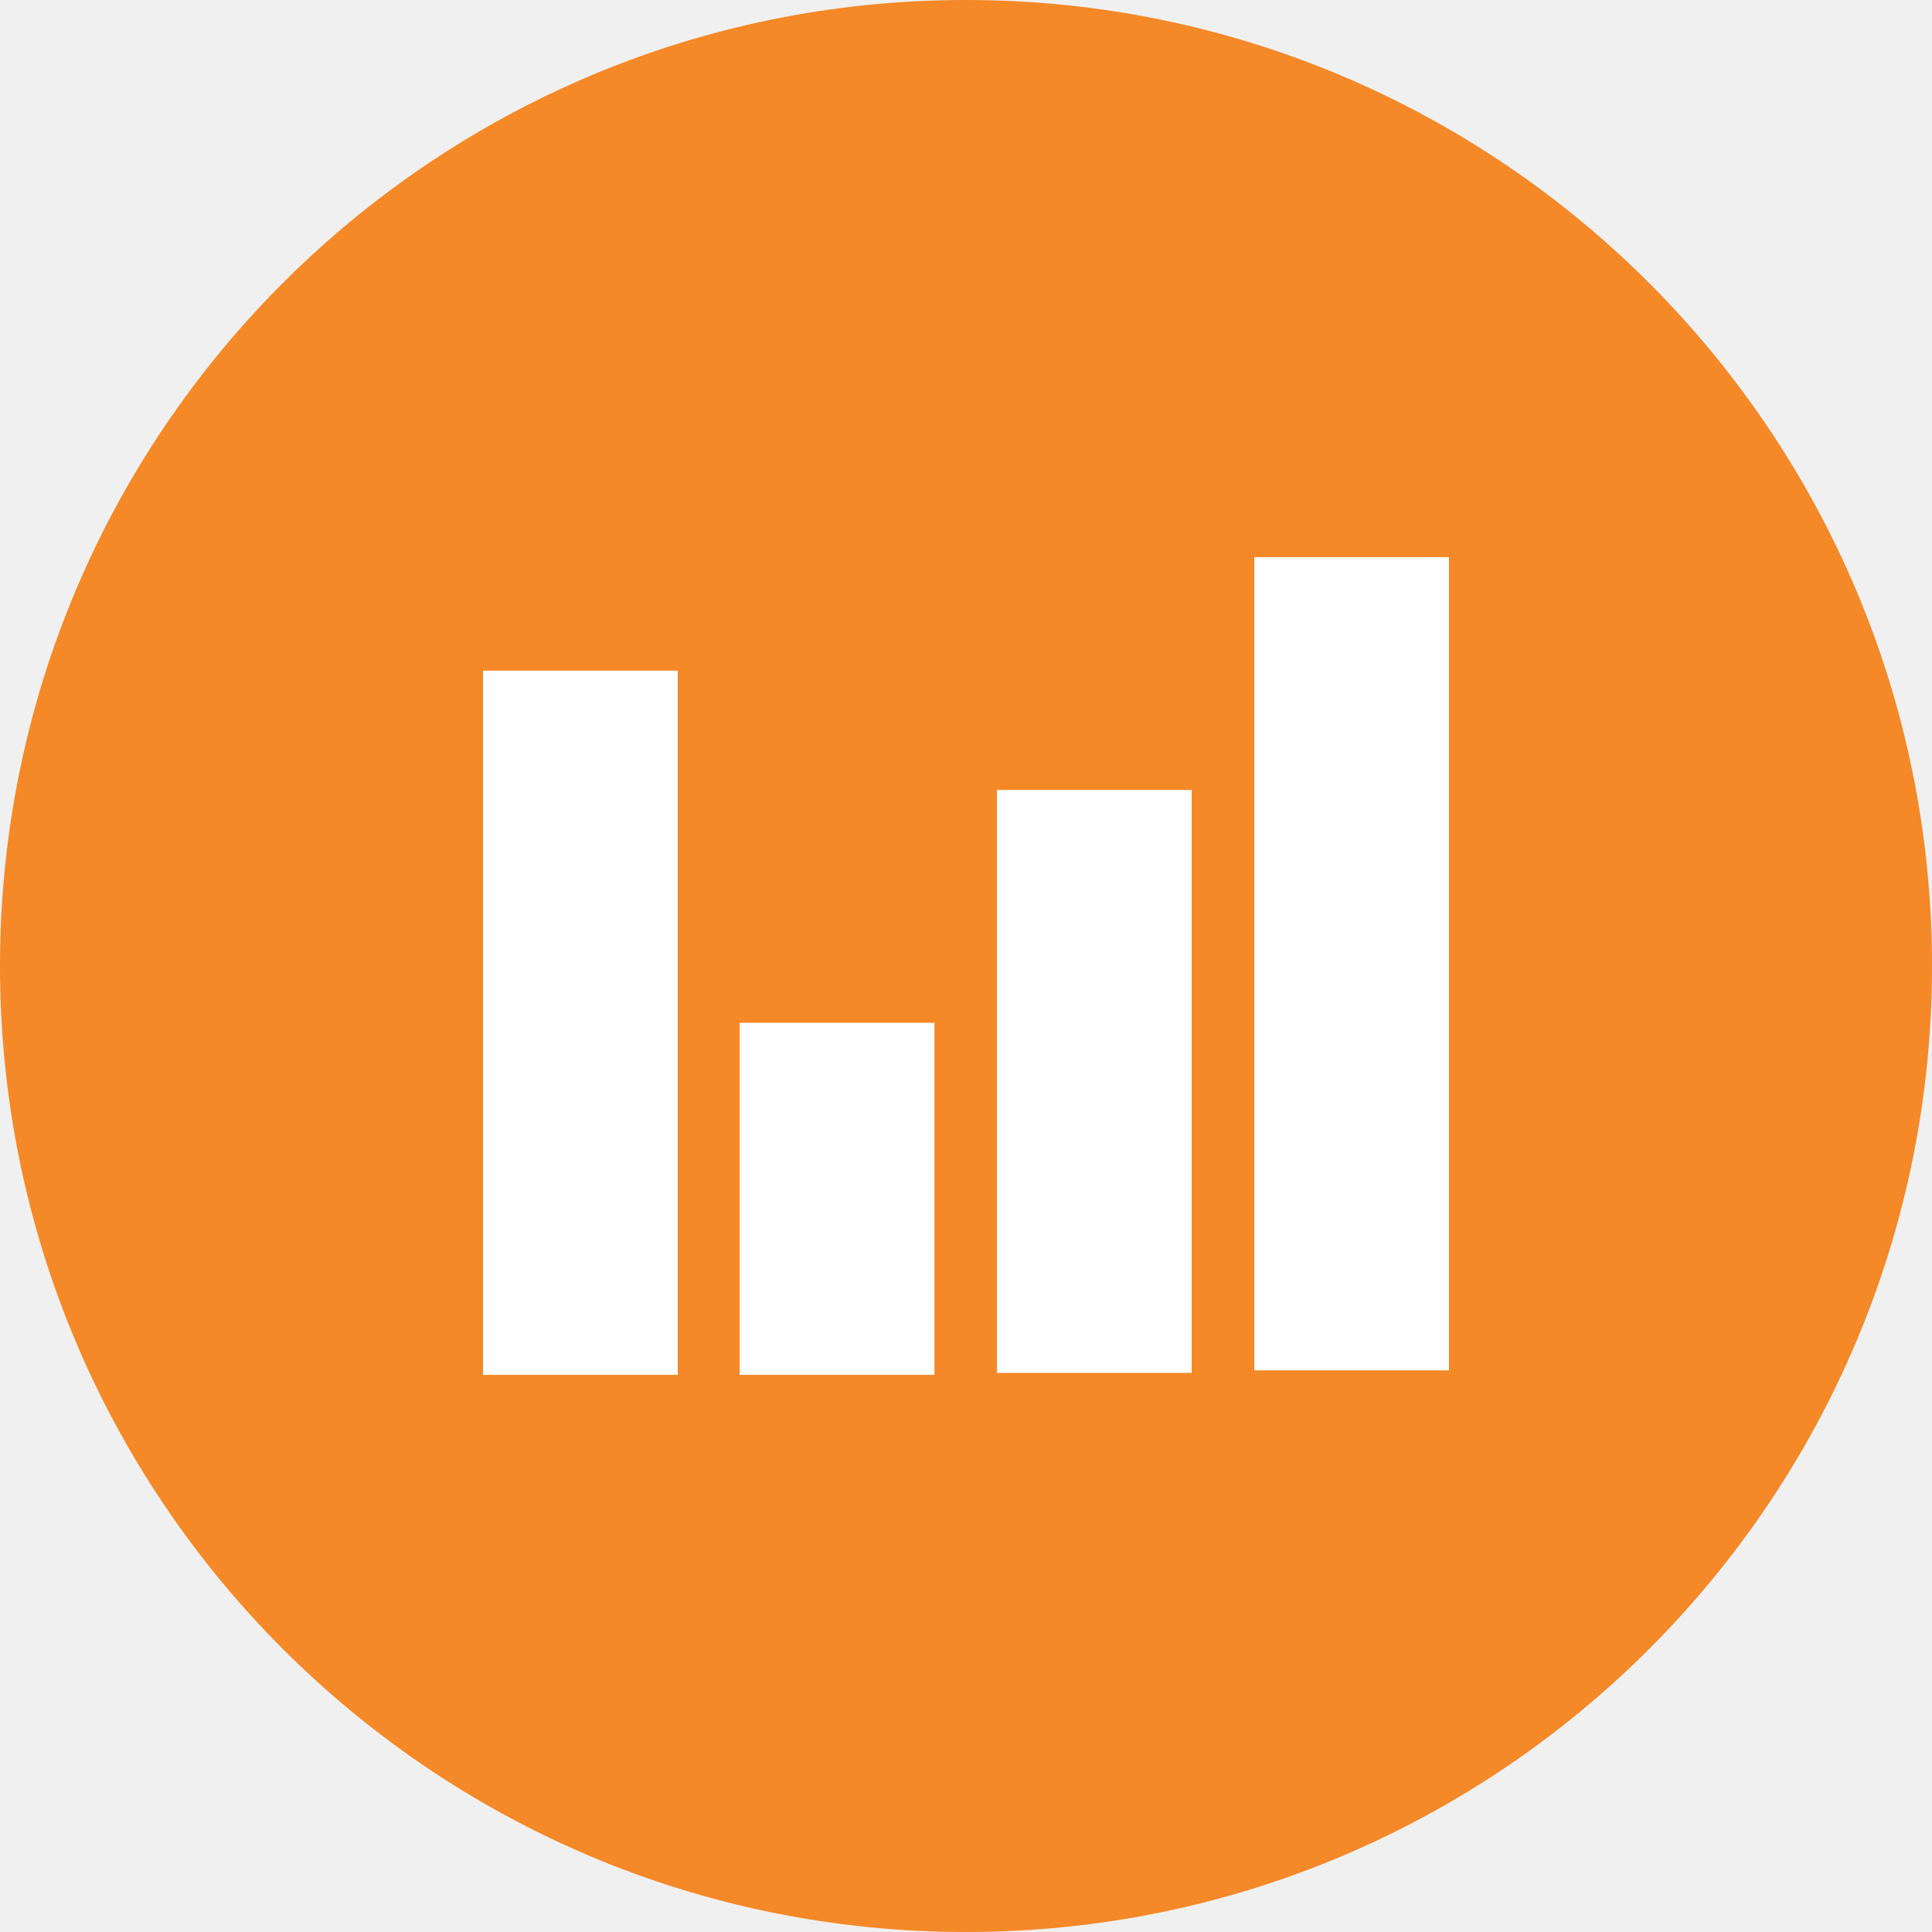
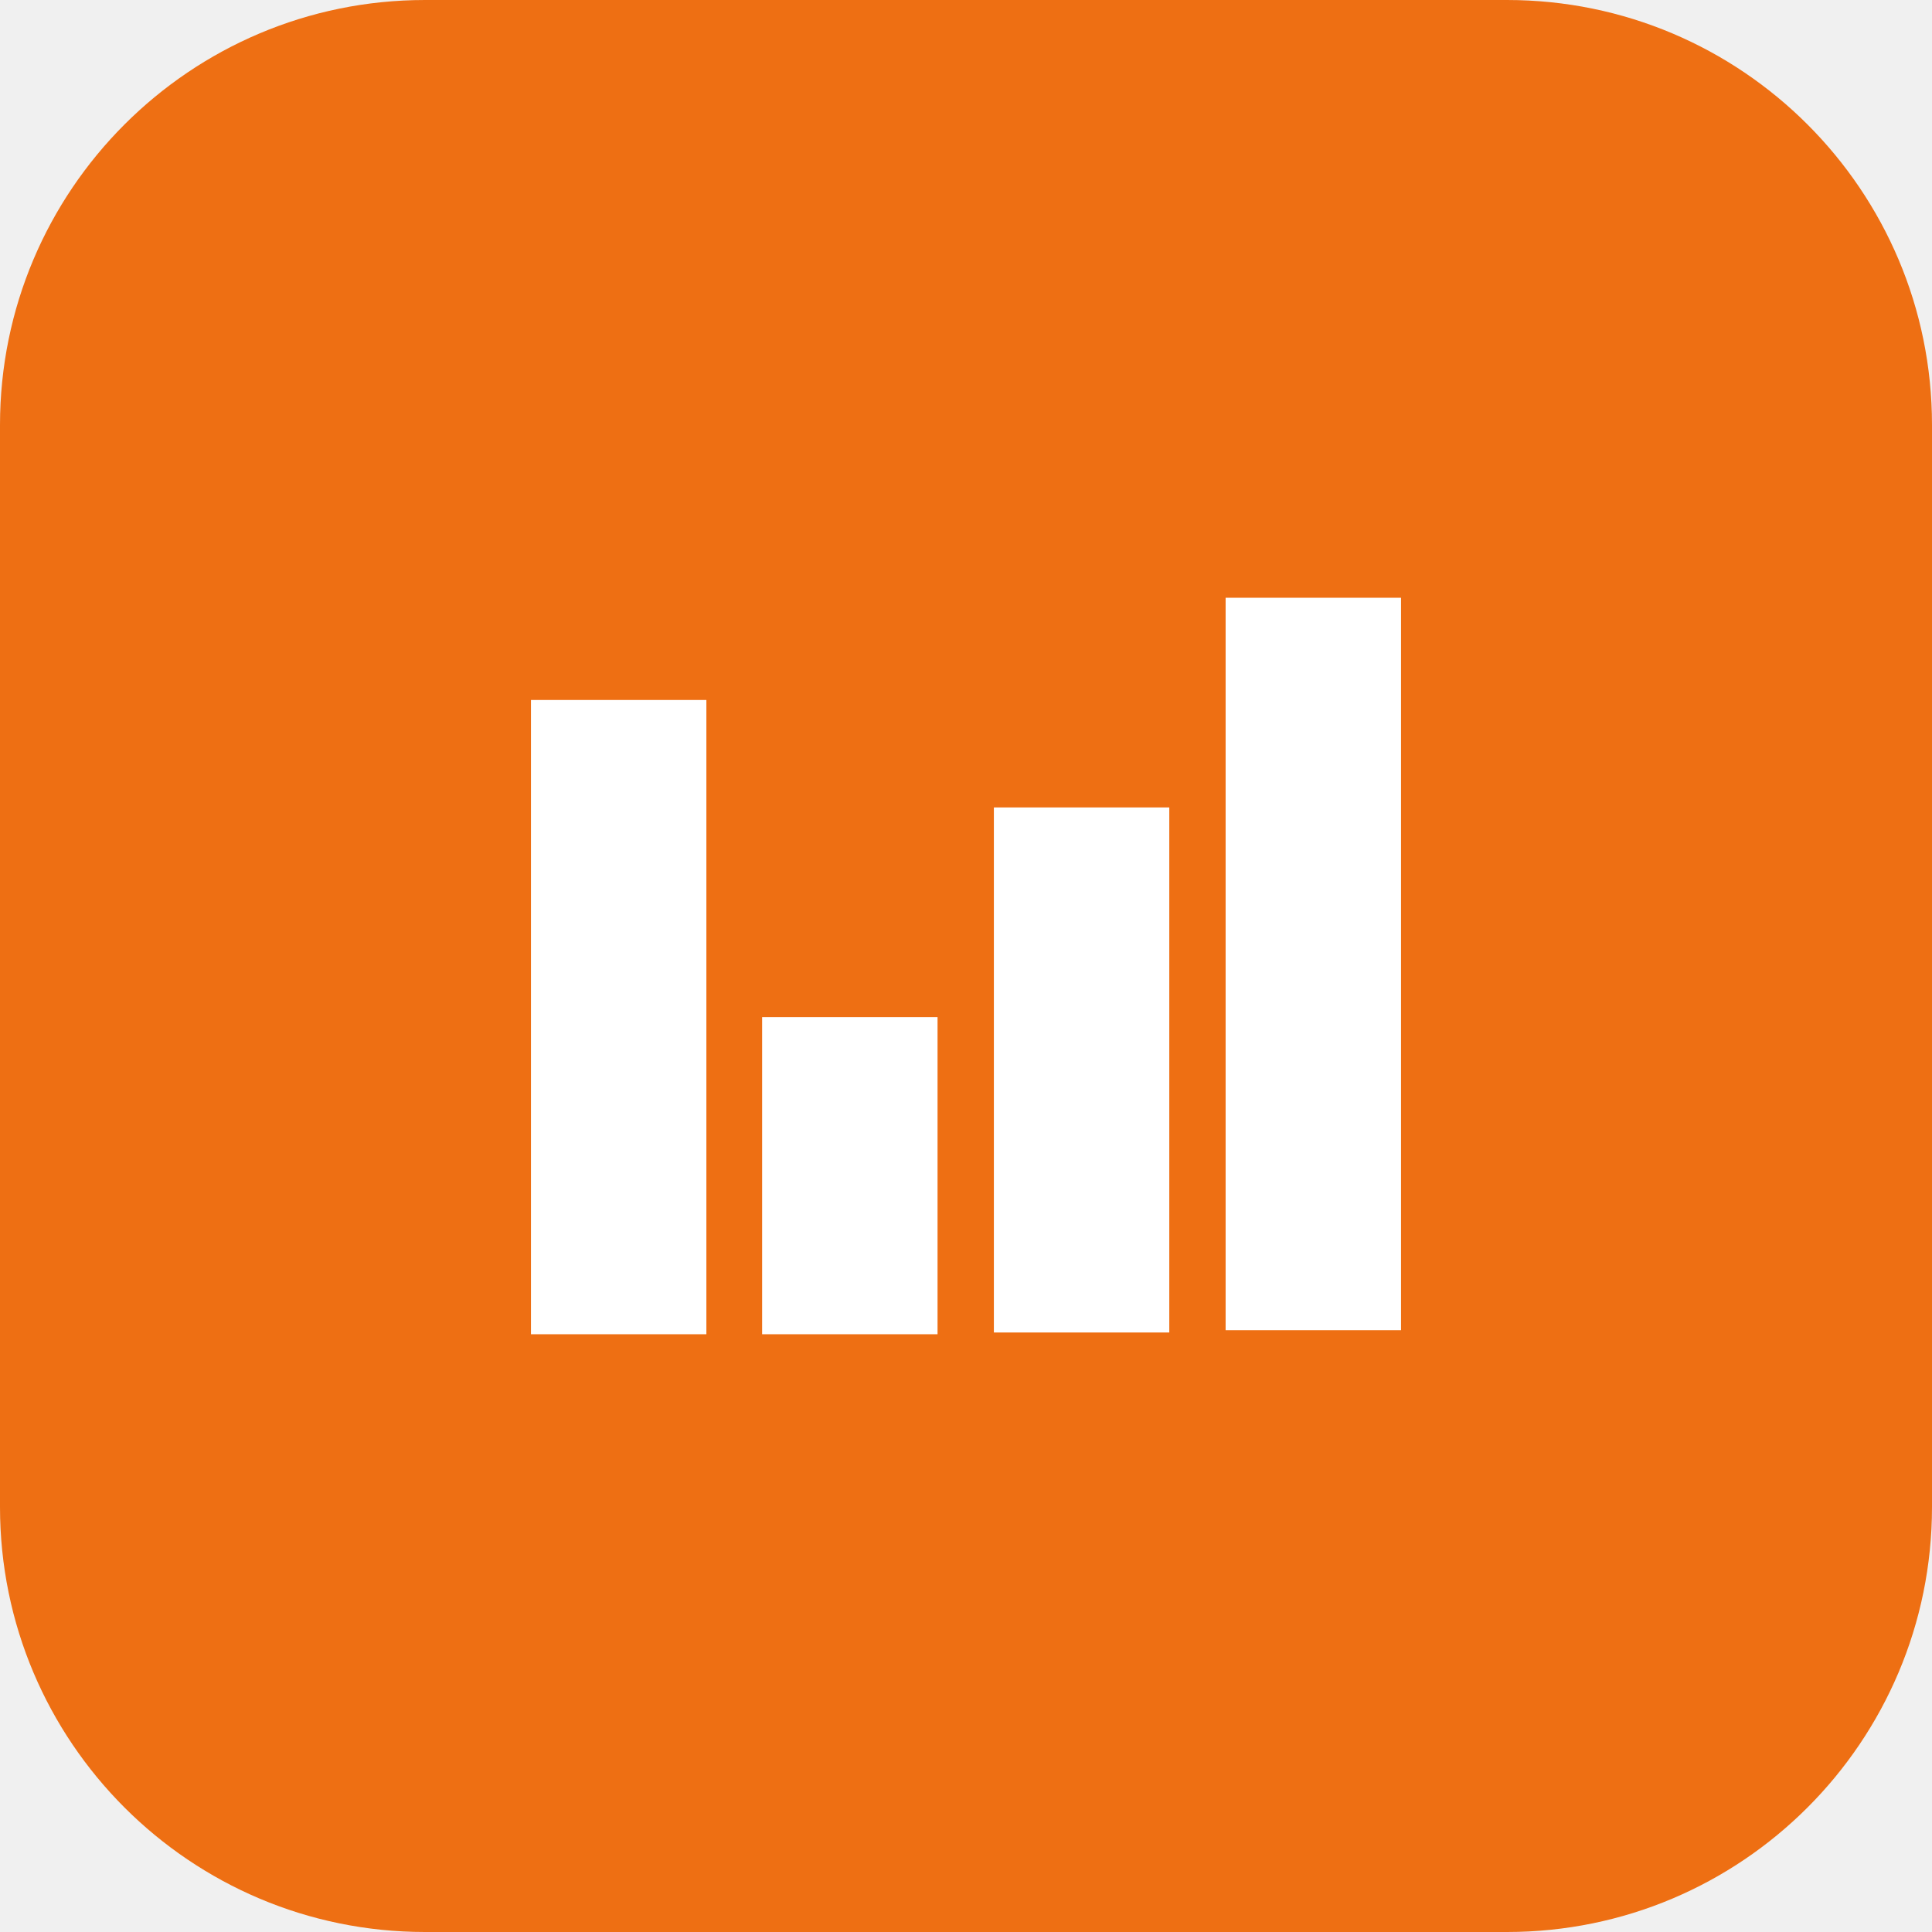
- <svg xmlns="http://www.w3.org/2000/svg" width="200px" height="200px" viewBox="0 0 200 200" version="1.1">
-   <defs />
-   <g id="Page-1" stroke="none" stroke-width="1" fill="none" fill-rule="evenodd">
-     <g id="analytics">
-       <rect id="Rectangle" fill="#F58827" x="0" y="0" width="200" height="200" rx="100" />
-       <path d="M129.841,57.675 L150.002,57.675 L150.002,141.858 L129.841,141.858 L129.841,57.675 Z M49.998,69.425 L70.159,69.425 L70.159,142.325 L49.998,142.325 L49.998,69.425 Z M103.204,81.775 L123.366,81.775 L123.366,142.125 L103.204,142.125 L103.204,81.775 Z M76.568,105.875 L96.729,105.875 L96.729,142.325 L76.568,142.325 L76.568,105.875 Z" id="analytics-stats" fill="#FFFFFF" />
-     </g>
-   </g>
+ <svg xmlns="http://www.w3.org/2000/svg" width="100" height="100" viewBox="0 0 100 100" fill="none">
+   <rect width="100" height="100" rx="22" fill="#EE6F13" />
+   <path fill-rule="evenodd" clip-rule="evenodd" d="M63.438 30.94H72.517V68.85H63.438V30.94ZM27.483 36.231H36.562V69.06H27.483V36.231ZM51.443 41.793H60.522V68.97H51.443V41.793ZM39.448 52.646H48.527V69.06H39.448V52.646Z" fill="white" />
</svg>
